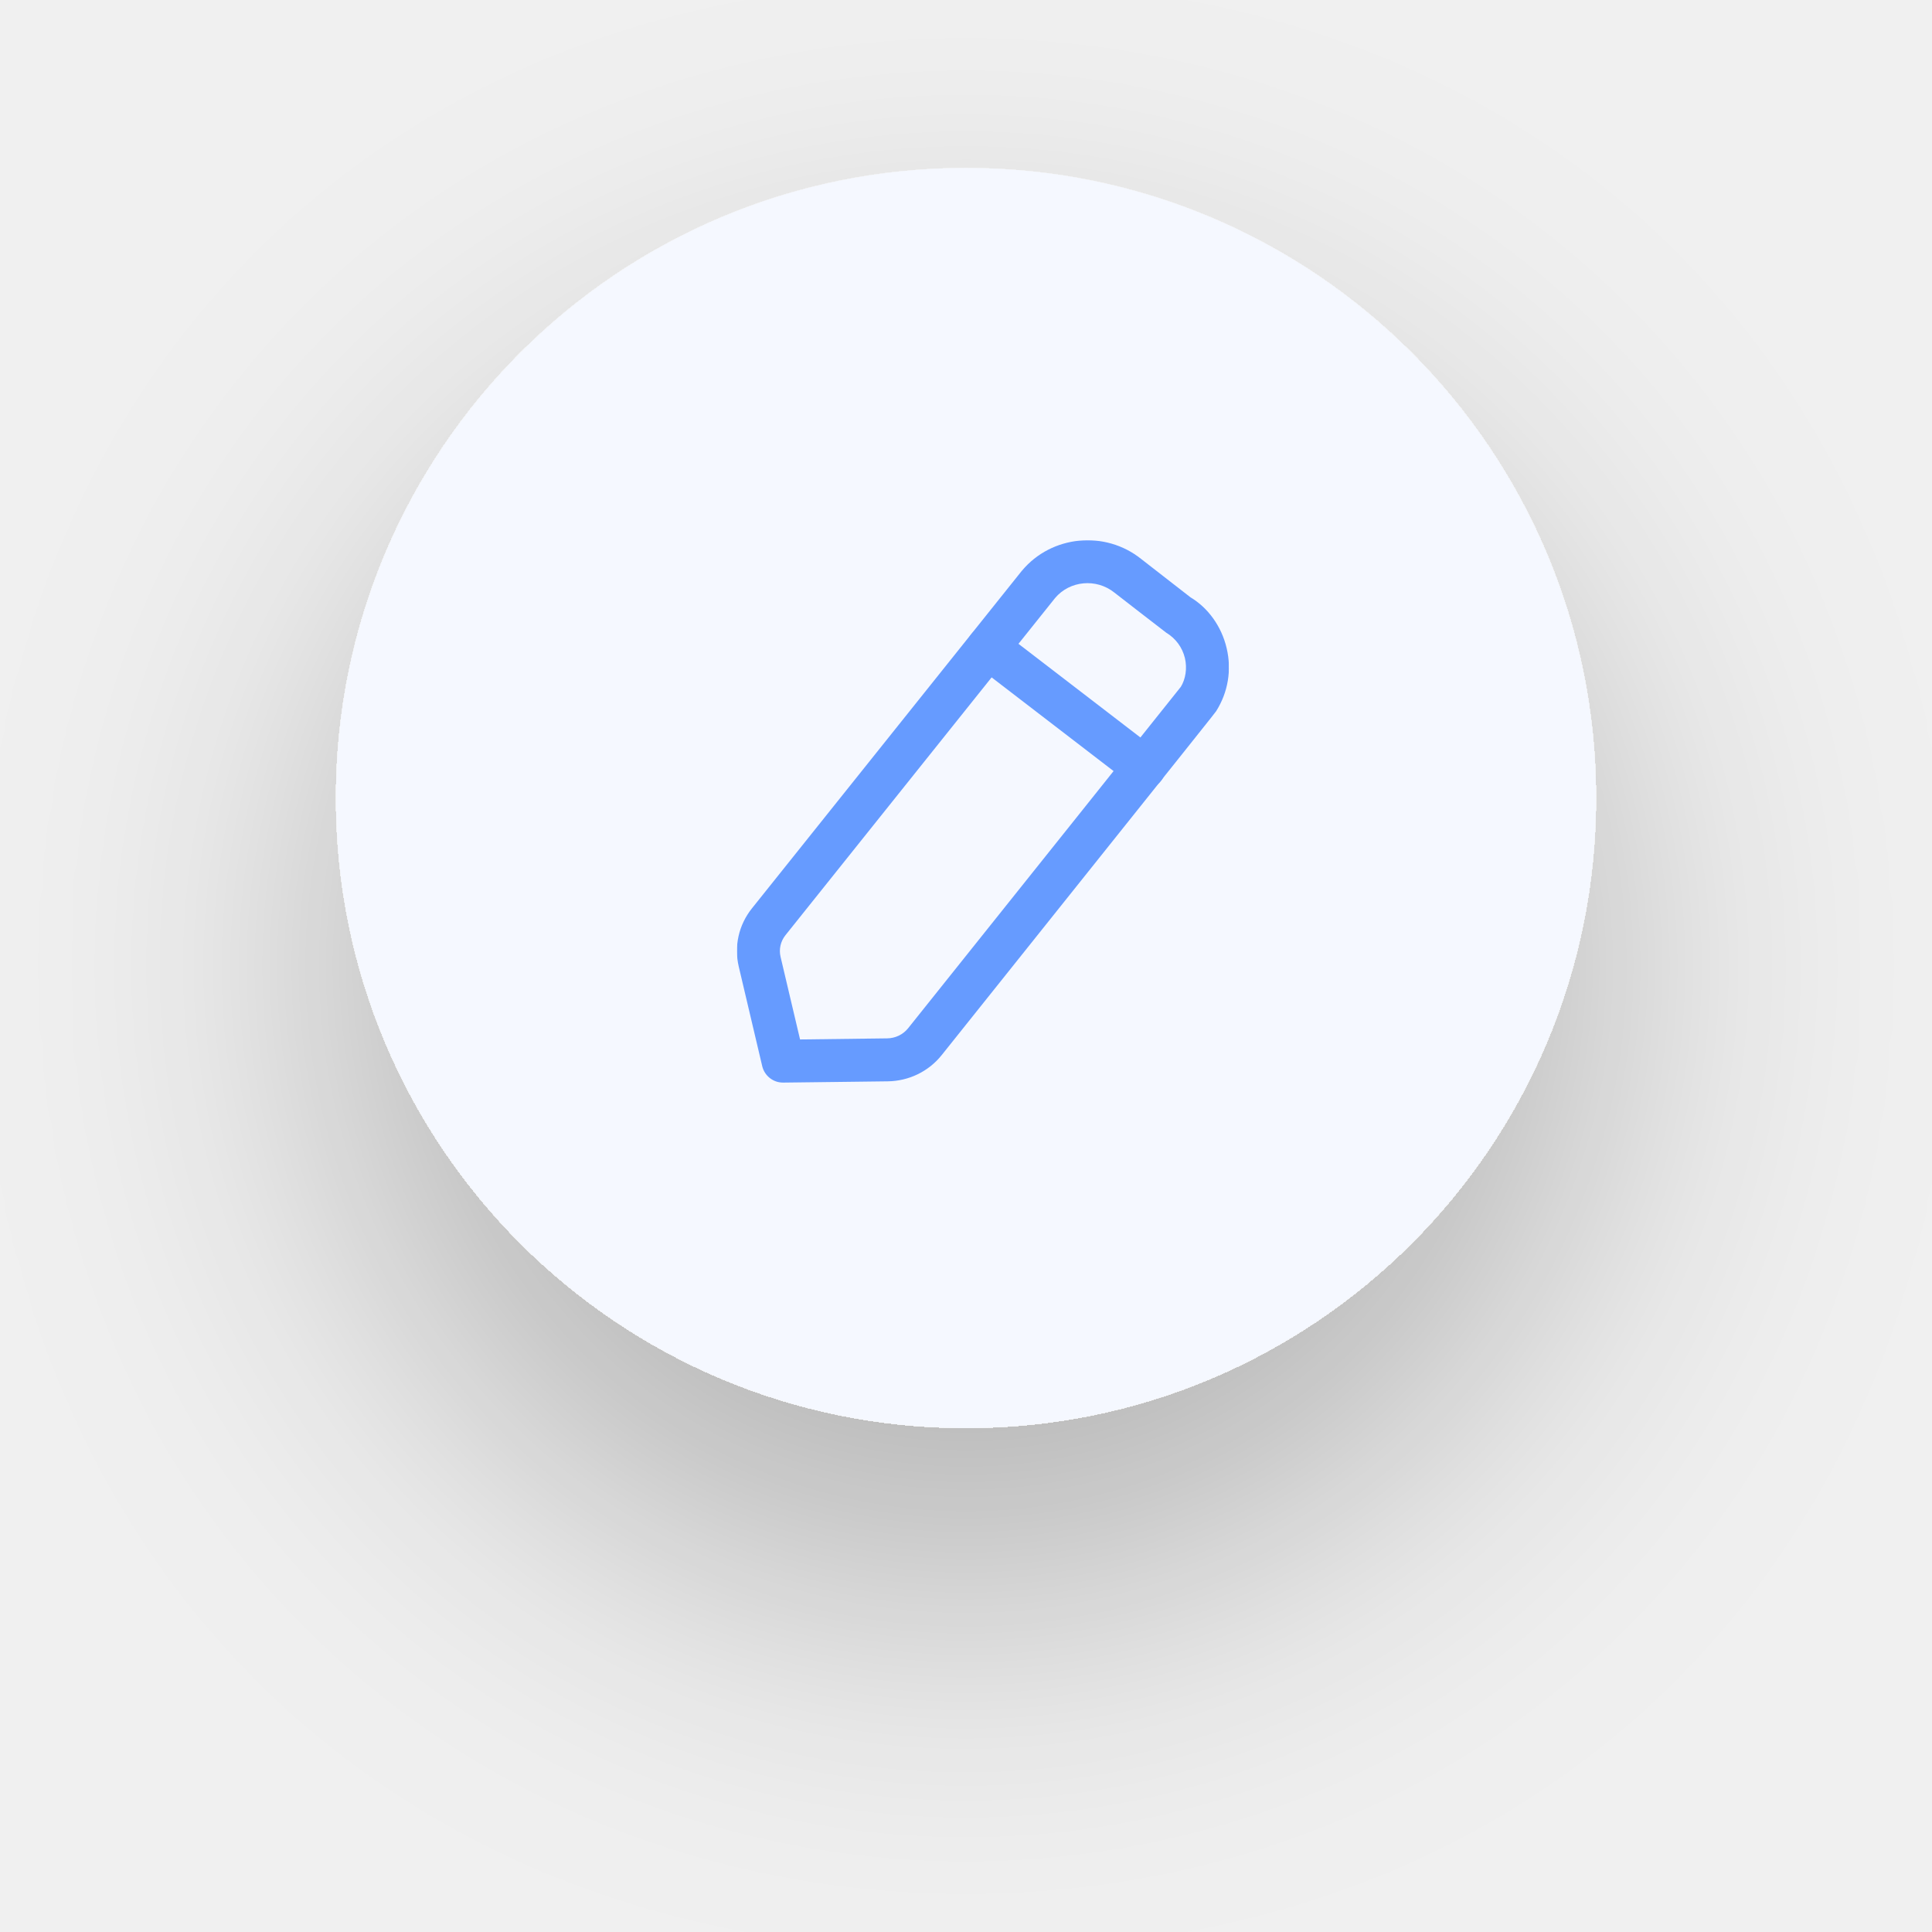
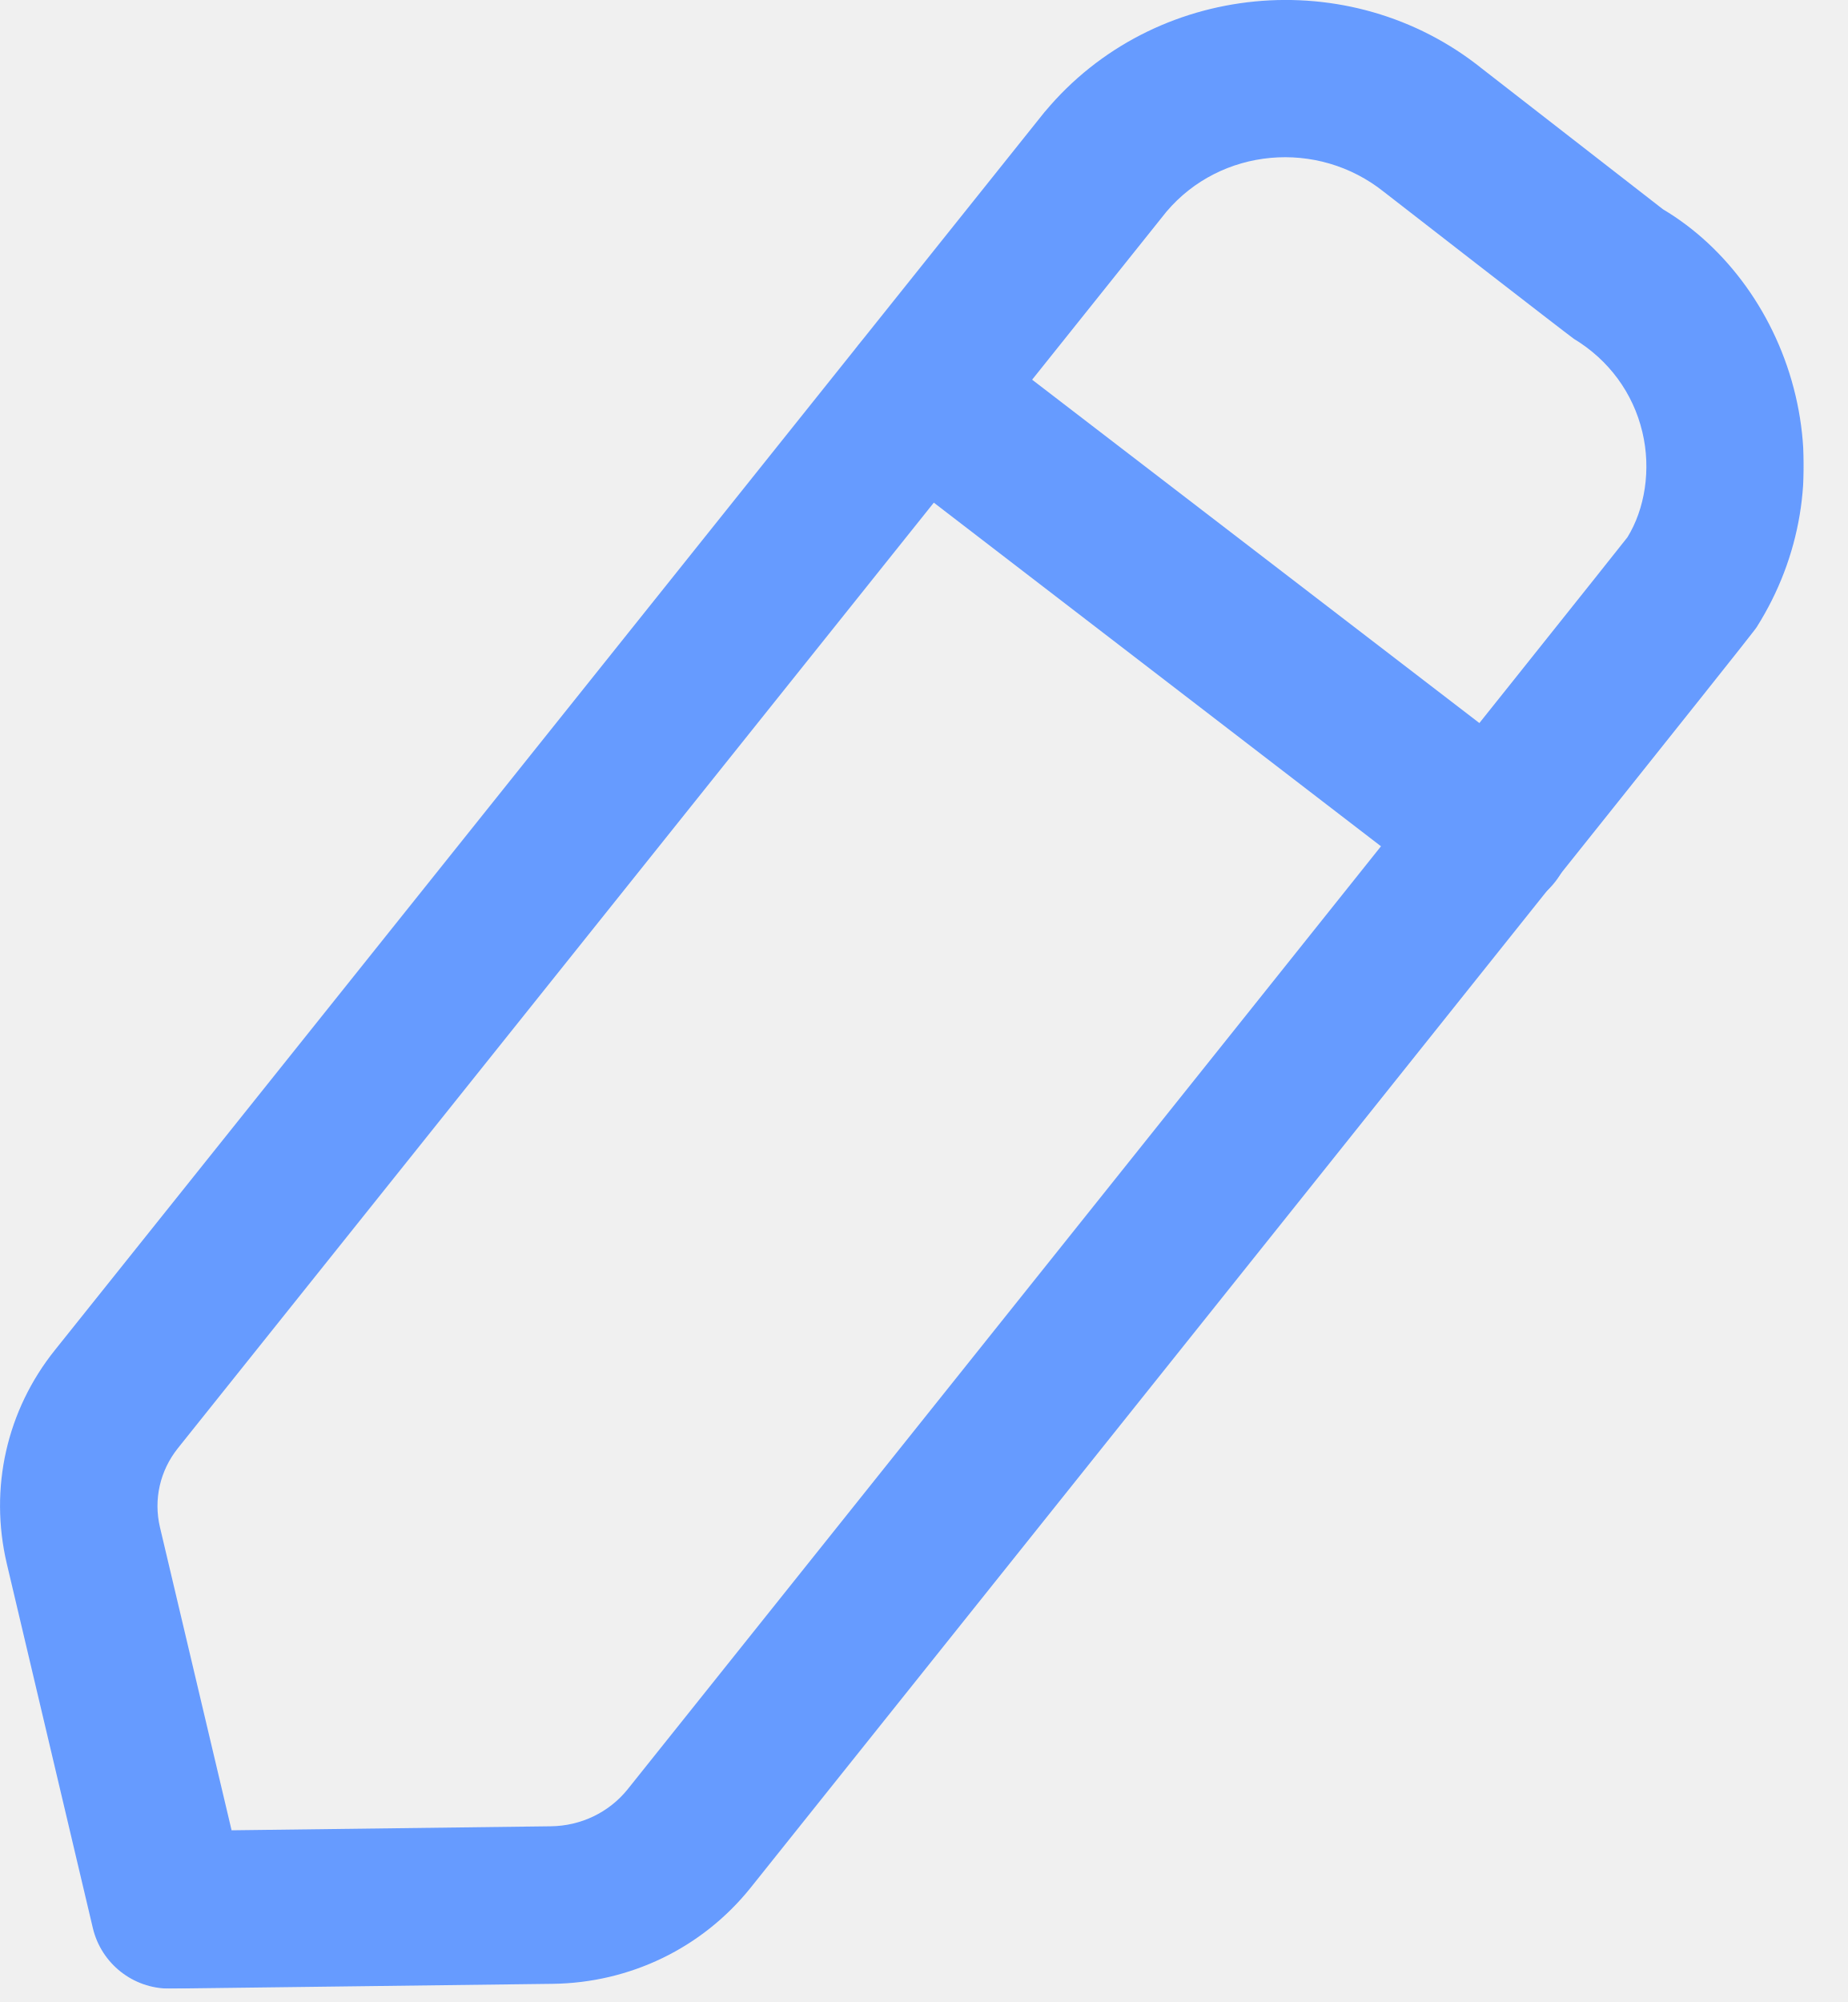
- <svg xmlns="http://www.w3.org/2000/svg" width="46" height="46" viewBox="0 0 46 46" fill="none">
-   <g filter="url(#filter0_d_35_3005)">
-     <circle cx="23" cy="19" r="15" fill="#F5F8FF" />
-     <mask id="mask0_35_3005" style="mask-type:luminance" maskUnits="userSpaceOnUse" x="17" y="12" width="13" height="14">
-       <path fill-rule="evenodd" clip-rule="evenodd" d="M17.546 12.864H29.26V25.777H17.546V12.864Z" fill="white" />
-     </mask>
-     <g mask="url(#mask0_35_3005)">
-       <path fill-rule="evenodd" clip-rule="evenodd" d="M25.121 14.239L18.701 22.267C18.585 22.413 18.542 22.601 18.585 22.782L19.049 24.749L21.121 24.723C21.318 24.721 21.5 24.633 21.621 24.483C23.814 21.739 27.996 16.506 28.115 16.353C28.227 16.172 28.27 15.915 28.212 15.668C28.151 15.415 27.994 15.201 27.767 15.064C27.719 15.03 26.57 14.138 26.534 14.11C26.102 13.764 25.471 13.824 25.121 14.239ZM18.646 25.777C18.409 25.777 18.203 25.615 18.148 25.384L17.59 23.017C17.474 22.527 17.589 22.021 17.903 21.628L24.326 13.595C24.329 13.592 24.331 13.589 24.334 13.586C25.038 12.744 26.311 12.62 27.171 13.309C27.205 13.336 28.345 14.222 28.345 14.222C28.76 14.469 29.084 14.91 29.206 15.433C29.329 15.949 29.24 16.483 28.956 16.933C28.934 16.967 28.916 16.995 22.42 25.123C22.107 25.513 21.638 25.74 21.134 25.746L18.653 25.777H18.646Z" fill="#669BFF" />
-     </g>
-     <path fill-rule="evenodd" clip-rule="evenodd" d="M27.243 18.785C27.134 18.785 27.025 18.75 26.932 18.68L23.214 15.824C22.991 15.652 22.948 15.332 23.12 15.107C23.293 14.883 23.613 14.841 23.838 15.013L27.555 17.868C27.779 18.04 27.821 18.361 27.649 18.585C27.549 18.716 27.397 18.785 27.243 18.785Z" fill="#669BFF" />
+ <svg xmlns="http://www.w3.org/2000/svg" width="12" height="13" viewBox="0 0 12 13" fill="none">
+   <mask id="mask0_1_9" style="mask-type:luminance" maskUnits="userSpaceOnUse" x="0" y="0" width="12" height="13">
+     <path fill-rule="evenodd" clip-rule="evenodd" d="M0 0H11.714V12.913H0V0Z" fill="white" />
+   </mask>
+   <g mask="url(#mask0_1_9)">
+     <path fill-rule="evenodd" clip-rule="evenodd" d="M7.575 1.375L1.156 9.403C1.039 9.549 0.996 9.737 1.039 9.918L1.504 11.885L3.576 11.859C3.773 11.857 3.955 11.769 4.076 11.619C6.269 8.875 10.45 3.643 10.569 3.489C10.681 3.308 10.725 3.051 10.666 2.805C10.606 2.552 10.448 2.337 10.221 2.2C10.173 2.166 9.024 1.275 8.989 1.247C8.556 0.9 7.926 0.96 7.575 1.375V1.375ZM1.1 12.913C0.864 12.913 0.658 12.751 0.603 12.52L0.044 10.153C-0.071 9.663 0.043 9.157 0.358 8.765L6.781 0.731C6.783 0.729 6.785 0.725 6.788 0.723C7.492 -0.12 8.766 -0.244 9.625 0.446C9.659 0.472 10.8 1.359 10.8 1.359C11.214 1.605 11.538 2.047 11.661 2.569C11.783 3.086 11.694 3.619 11.41 4.07C11.389 4.103 11.37 4.132 4.874 12.259C4.561 12.649 4.092 12.876 3.588 12.882L1.107 12.913H1.1Z" fill="#669BFF" />
  </g>
-   <defs>
-     <filter id="filter0_d_35_3005" x="0" y="0" width="46" height="46" filterUnits="userSpaceOnUse" color-interpolation-filters="sRGB">
-       <feFlood flood-opacity="0" result="BackgroundImageFix" />
-       <feColorMatrix in="SourceAlpha" type="matrix" values="0 0 0 0 0 0 0 0 0 0 0 0 0 0 0 0 0 0 127 0" result="hardAlpha" />
-       <feOffset dy="4" />
-       <feGaussianBlur stdDeviation="4" />
-       <feComposite in2="hardAlpha" operator="out" />
-       <feColorMatrix type="matrix" values="0 0 0 0 0 0 0 0 0 0 0 0 0 0 0 0 0 0 0.25 0" />
-       <feBlend mode="normal" in2="BackgroundImageFix" result="effect1_dropShadow_35_3005" />
-       <feBlend mode="normal" in="SourceGraphic" in2="effect1_dropShadow_35_3005" result="shape" />
-     </filter>
-   </defs>
+   <path fill-rule="evenodd" clip-rule="evenodd" d="M9.697 5.921C9.588 5.921 9.479 5.887 9.386 5.816L5.669 2.96C5.445 2.788 5.403 2.468 5.574 2.243C5.747 2.019 6.067 1.978 6.292 2.15L10.01 5.004C10.233 5.176 10.276 5.497 10.103 5.722C10.003 5.853 9.851 5.921 9.697 5.921" fill="#669BFF" />
</svg>
